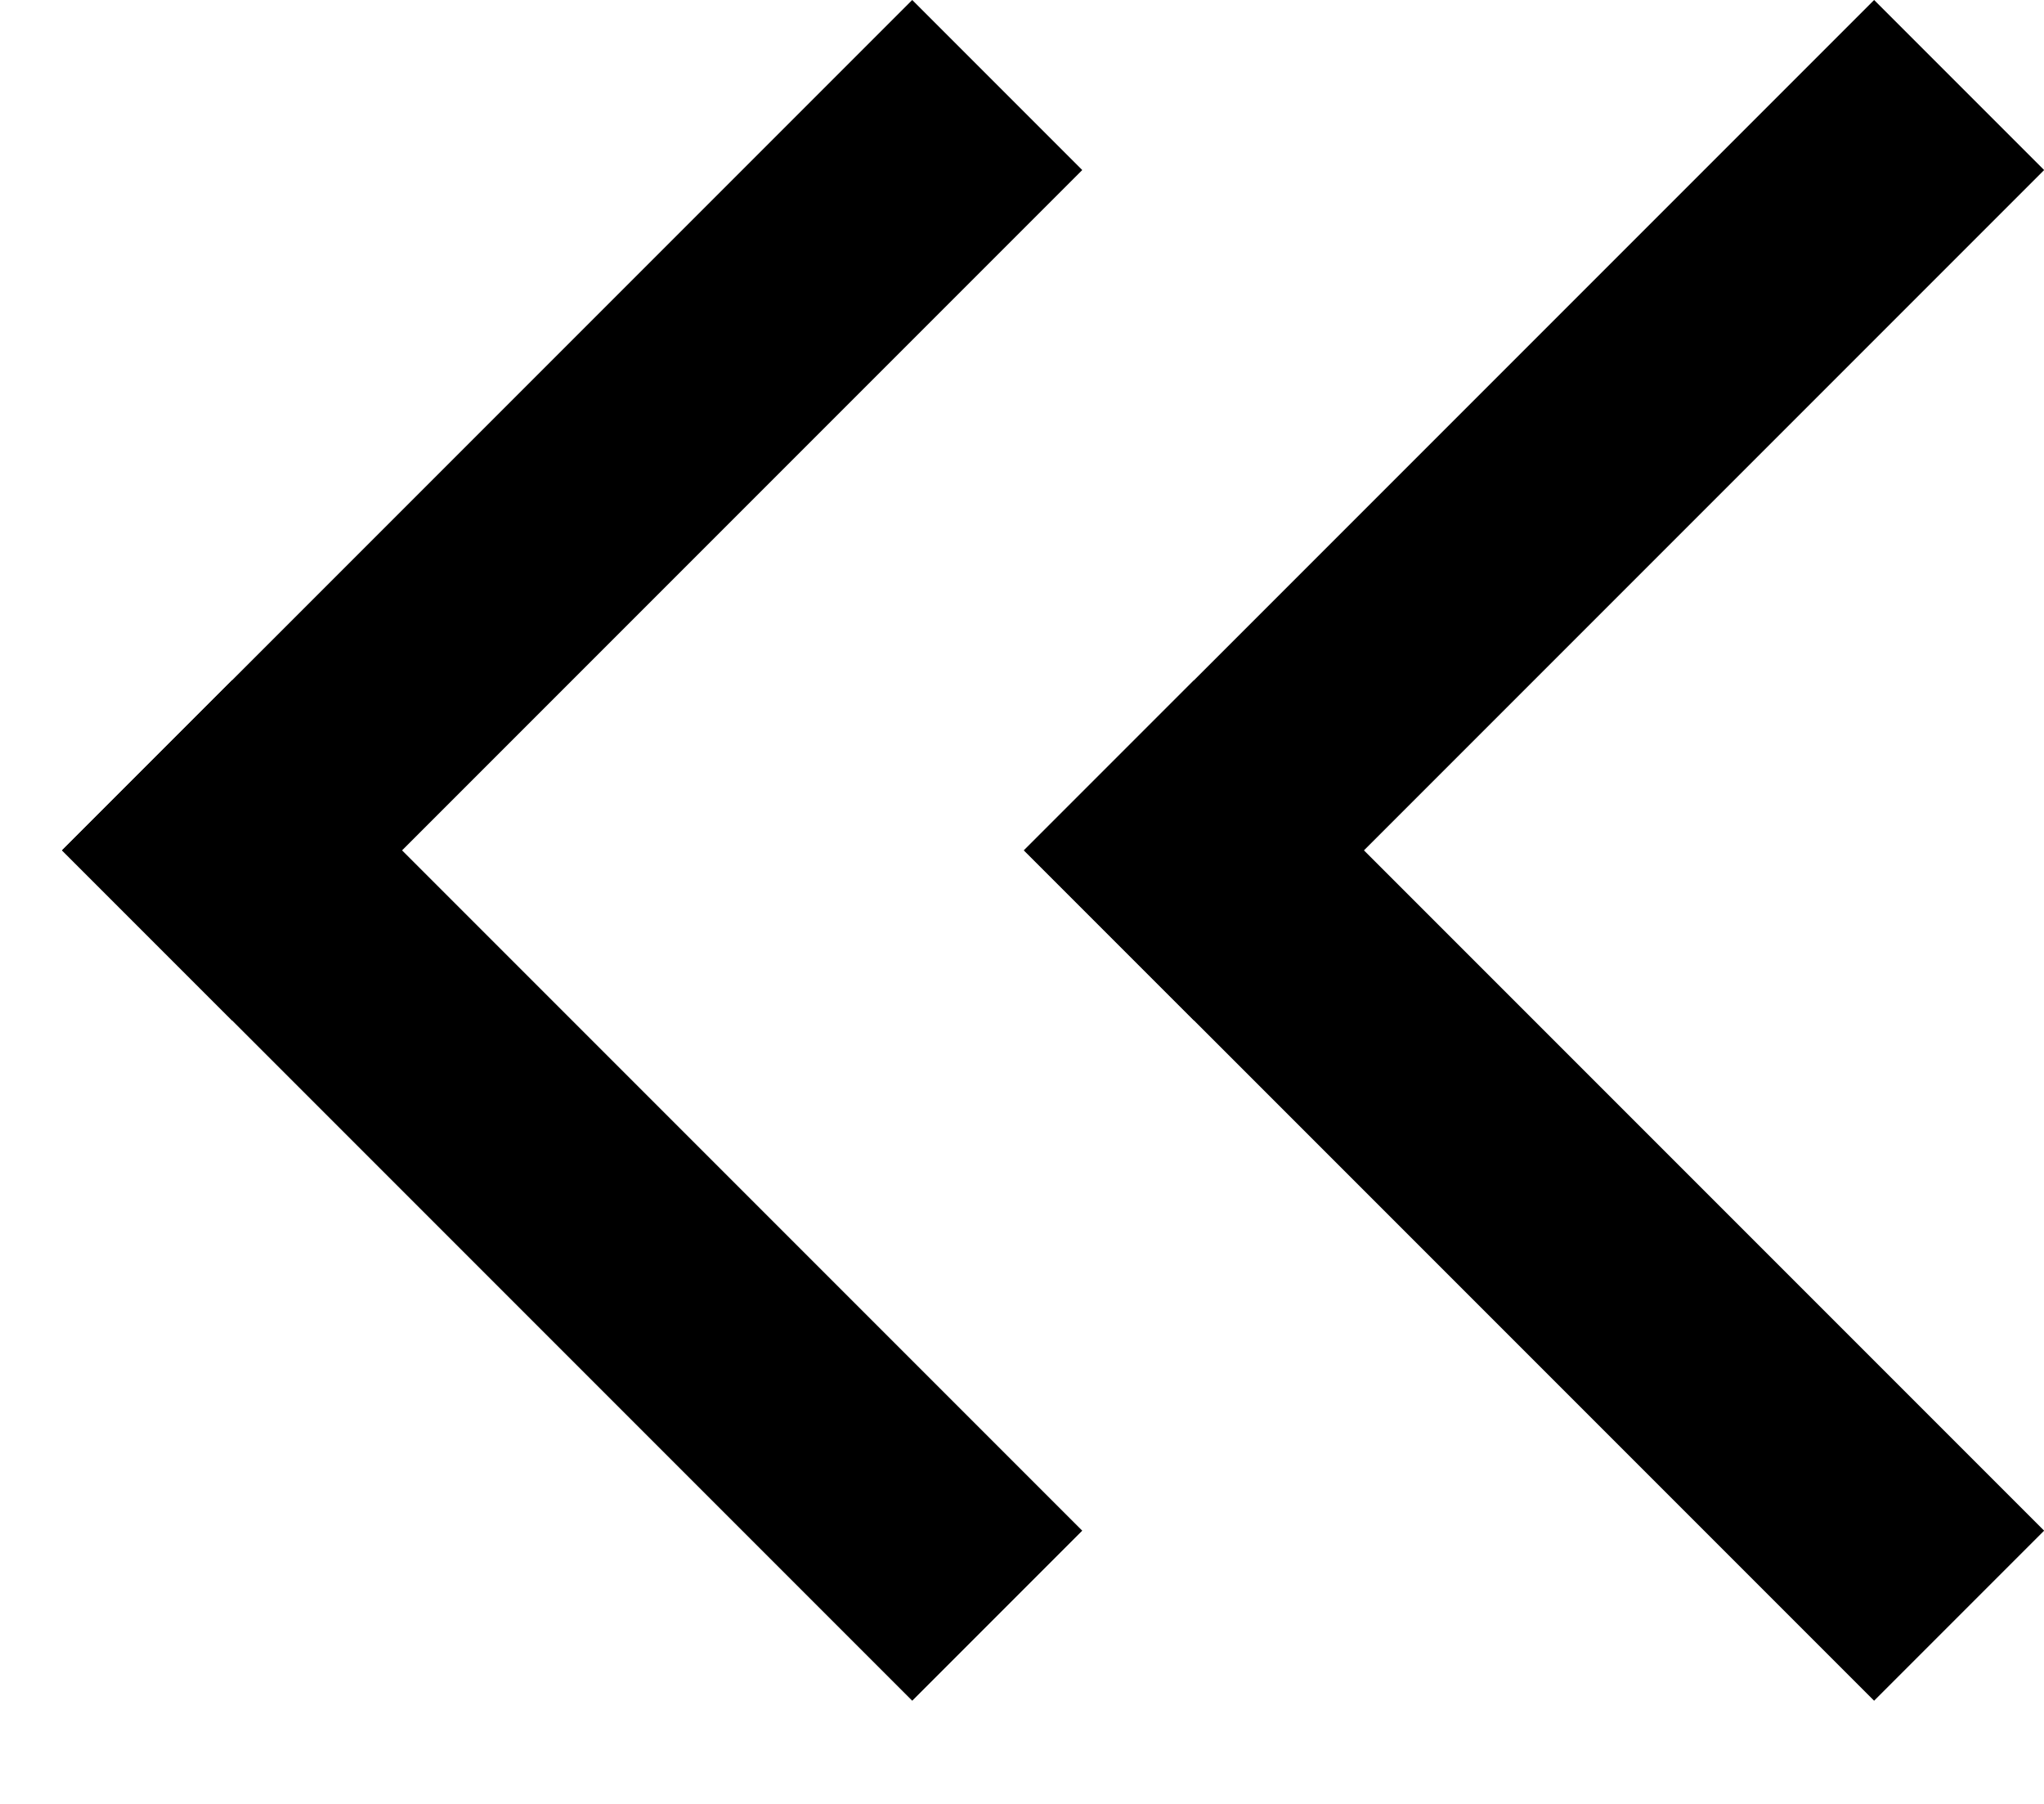
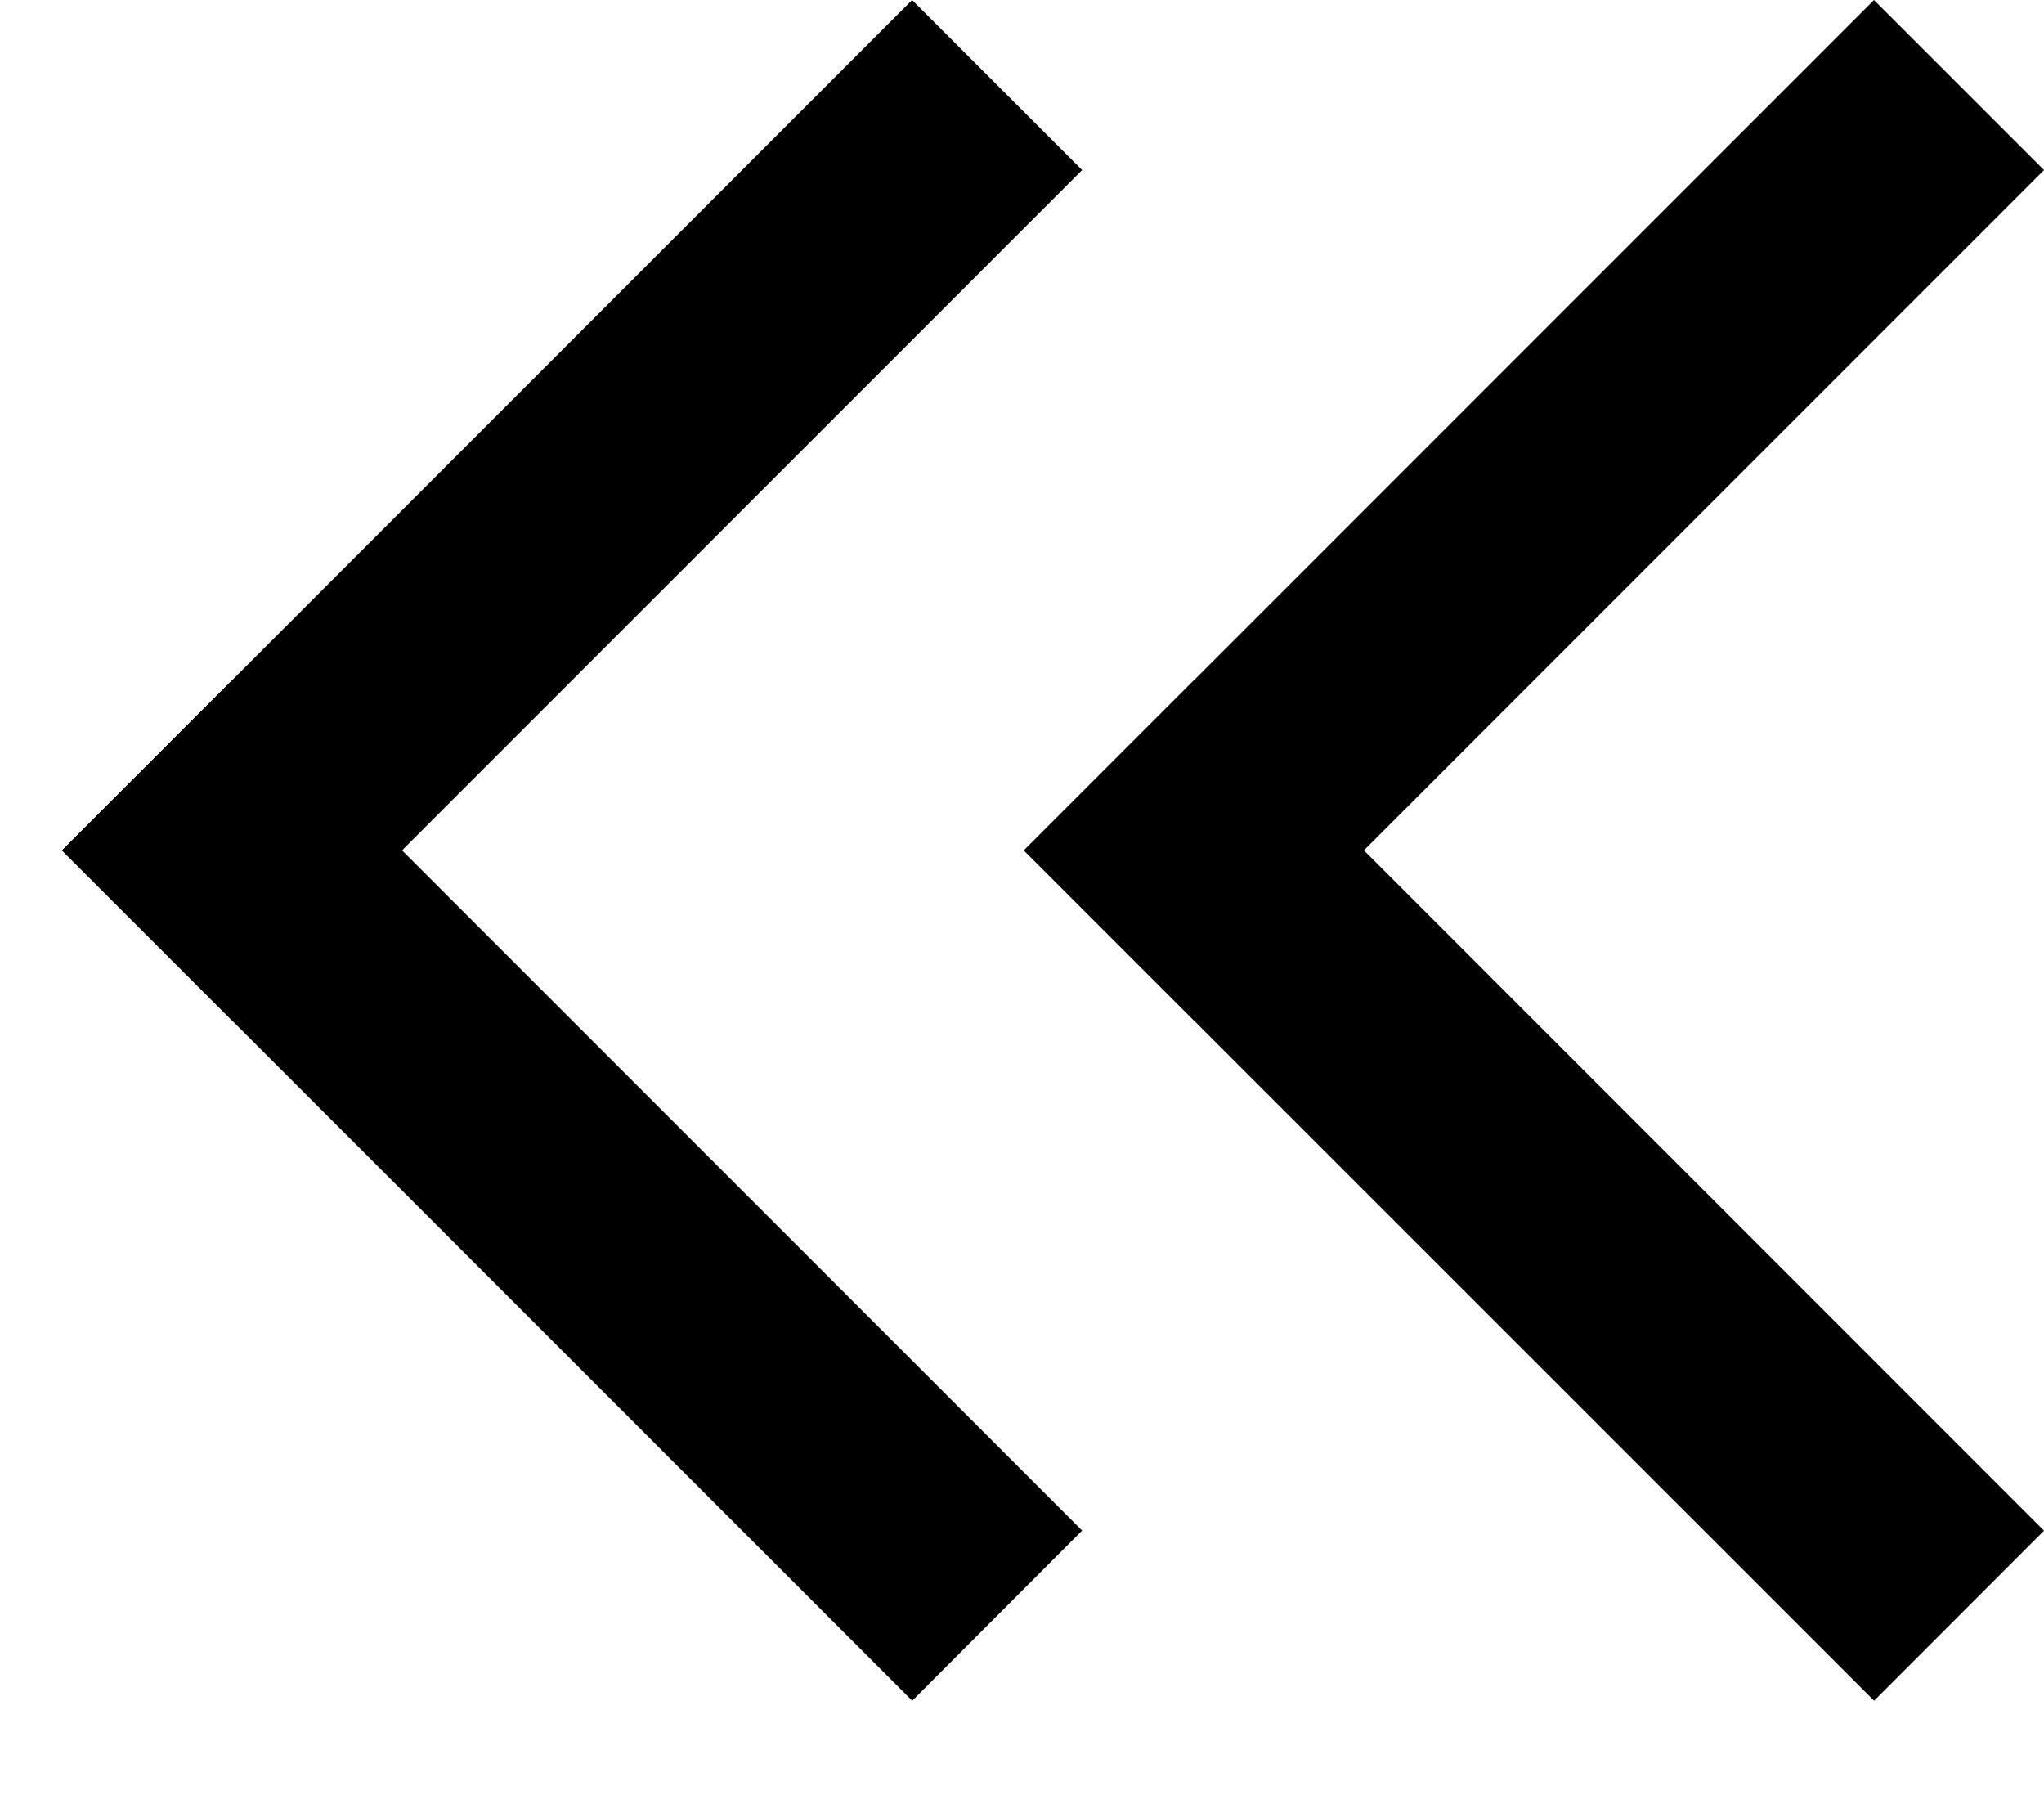
- <svg xmlns="http://www.w3.org/2000/svg" width="17" height="15" viewBox="0 0 17 15" fill="none">
-   <path d="M9.93 5.657L17.001 12.728L15.587 14.142L8.516 7.071L9.93 5.657Z" fill="black" />
-   <path d="M17.001 1.414L9.93 8.485L8.516 7.071L15.587 9.53988e-08L17.001 1.414Z" fill="black" />
-   <path d="M1.93 5.657L9.001 12.728L7.587 14.142L0.516 7.071L1.93 5.657Z" fill="black" />
-   <path d="M9.001 1.414L1.93 8.485L0.516 7.071L7.587 0L9.001 1.414Z" fill="black" />
+ <svg xmlns="http://www.w3.org/2000/svg" width="17" height="15" fill="none">
+   <path fill="#000" d="M9.93 5.657 17 12.728l-1.413 1.414-7.071-7.07z" />
+   <path fill="#000" d="M17 1.414 9.93 8.485 8.516 7.071 15.586 0zM1.93 5.657 9 12.727l-1.413 1.415-7.071-7.07z" />
+   <path fill="#000" d="M9 1.414 1.93 8.485.516 7.071 7.586 0z" />
</svg>
